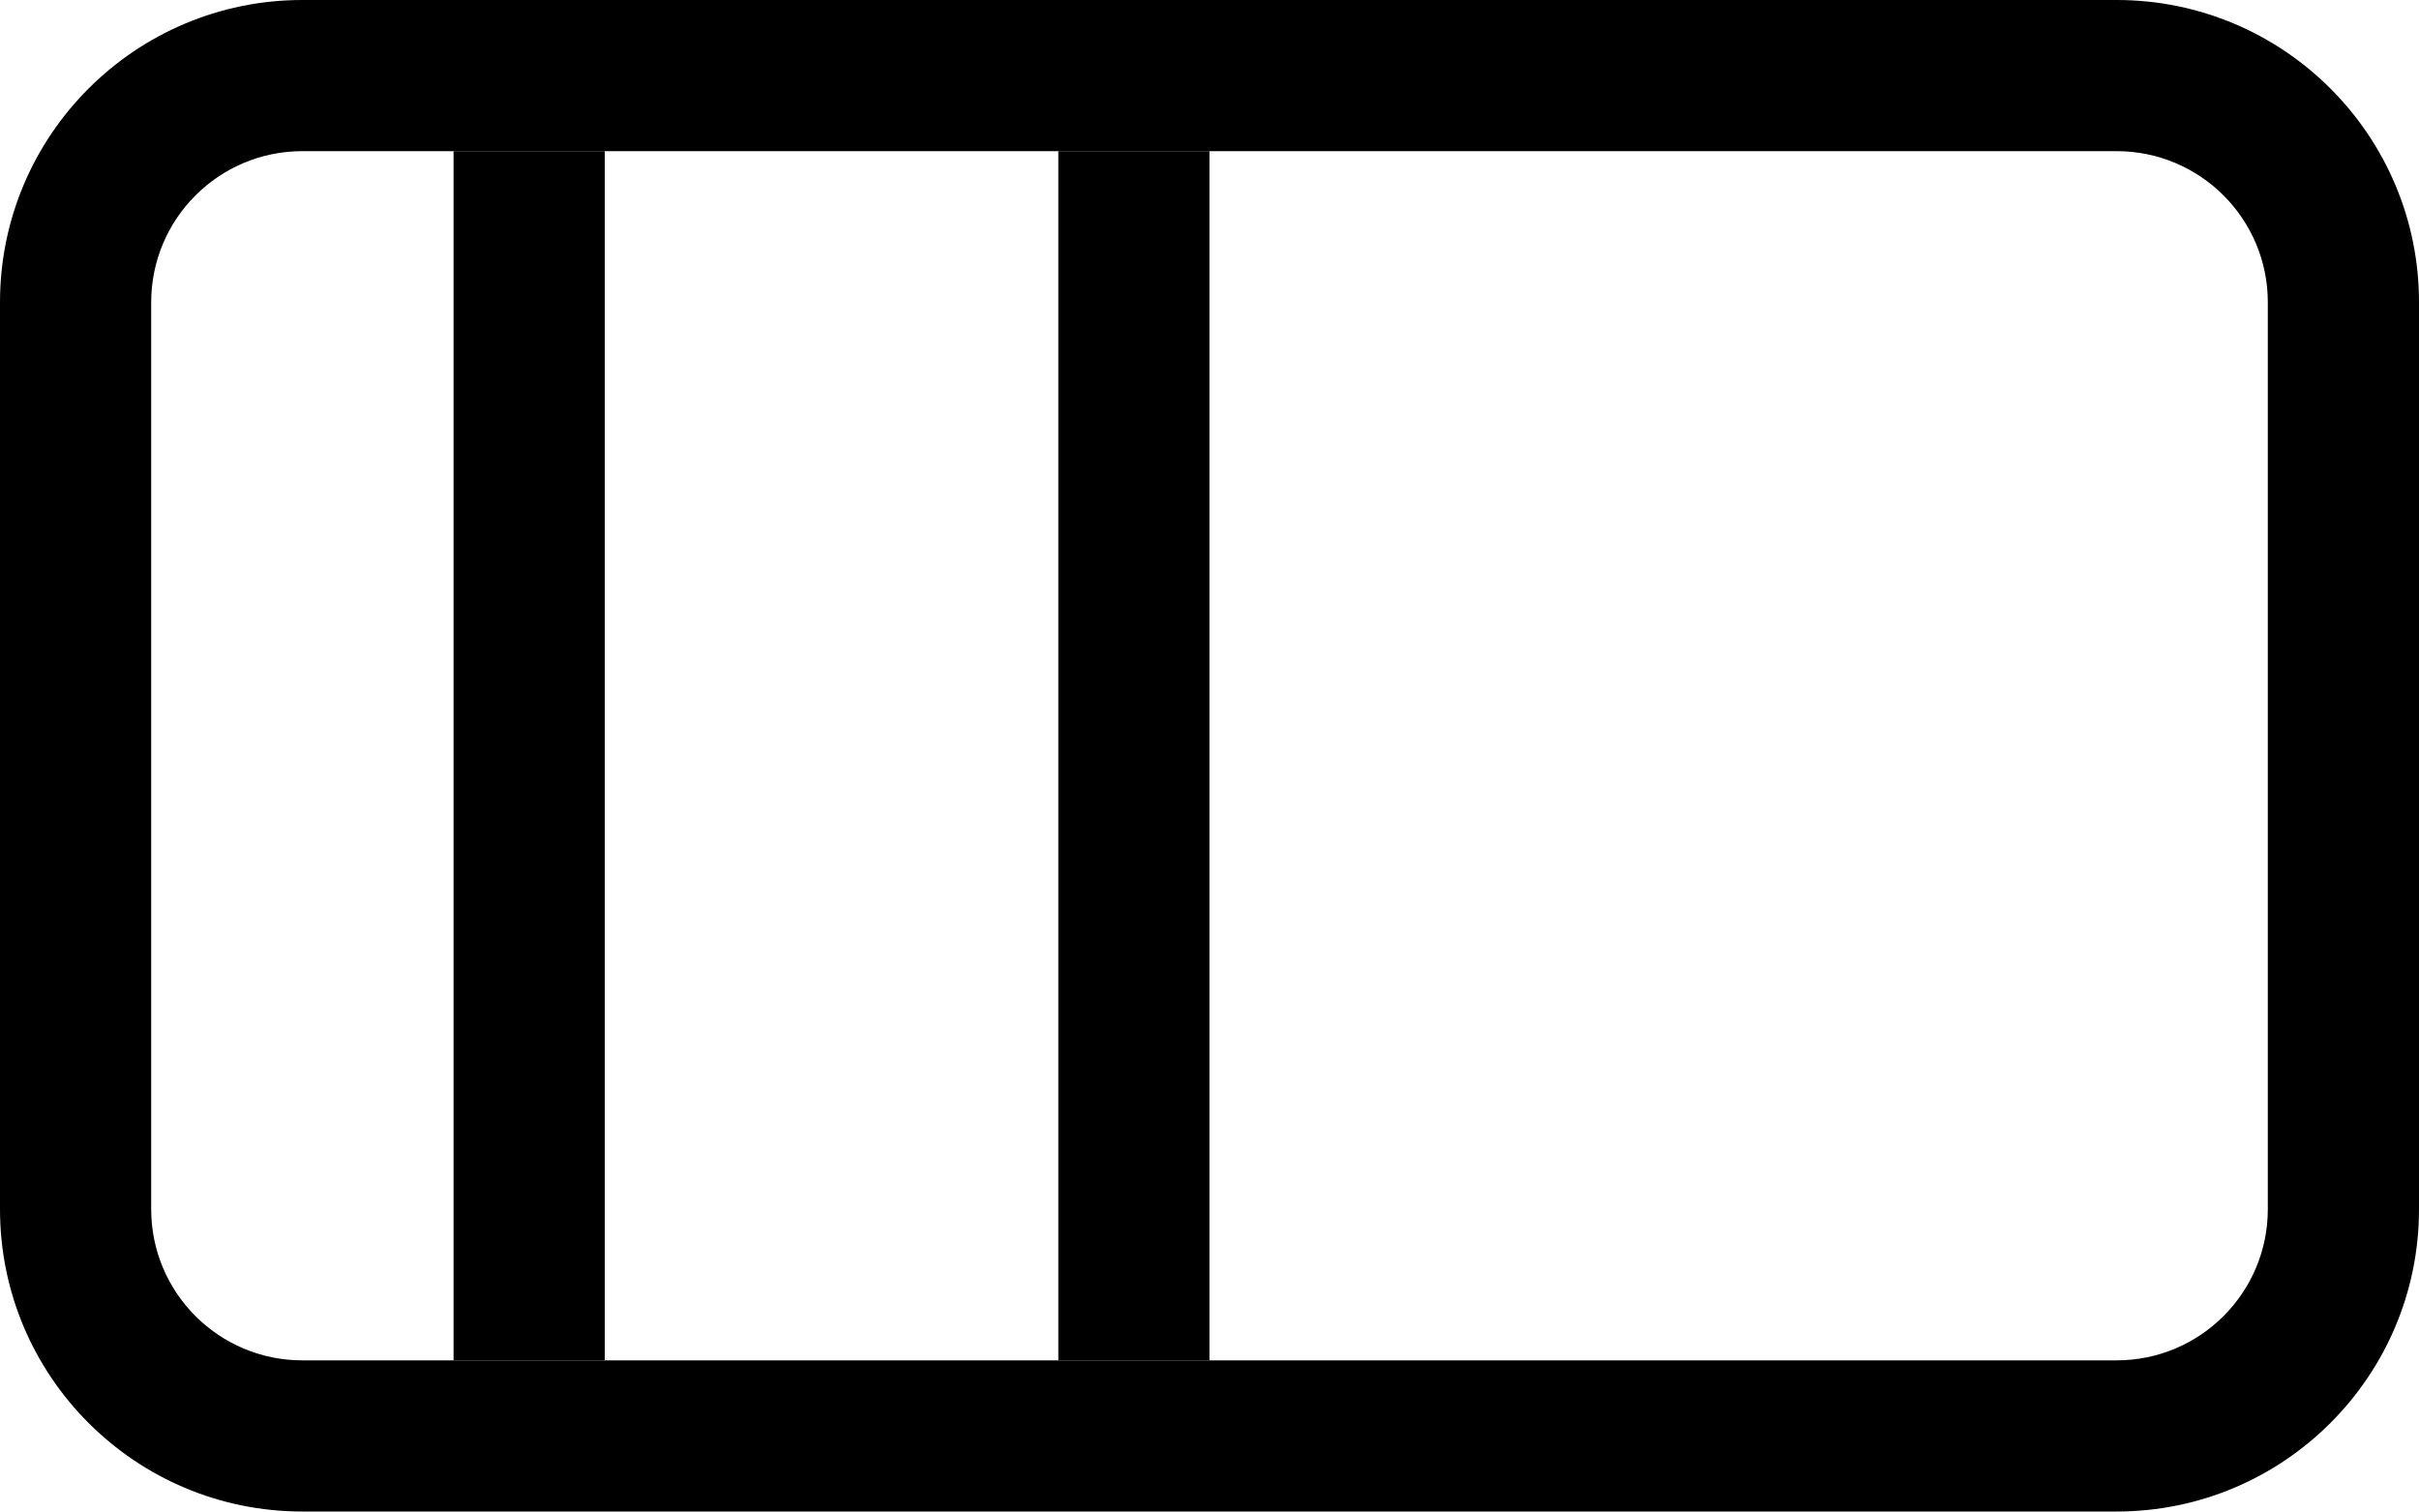
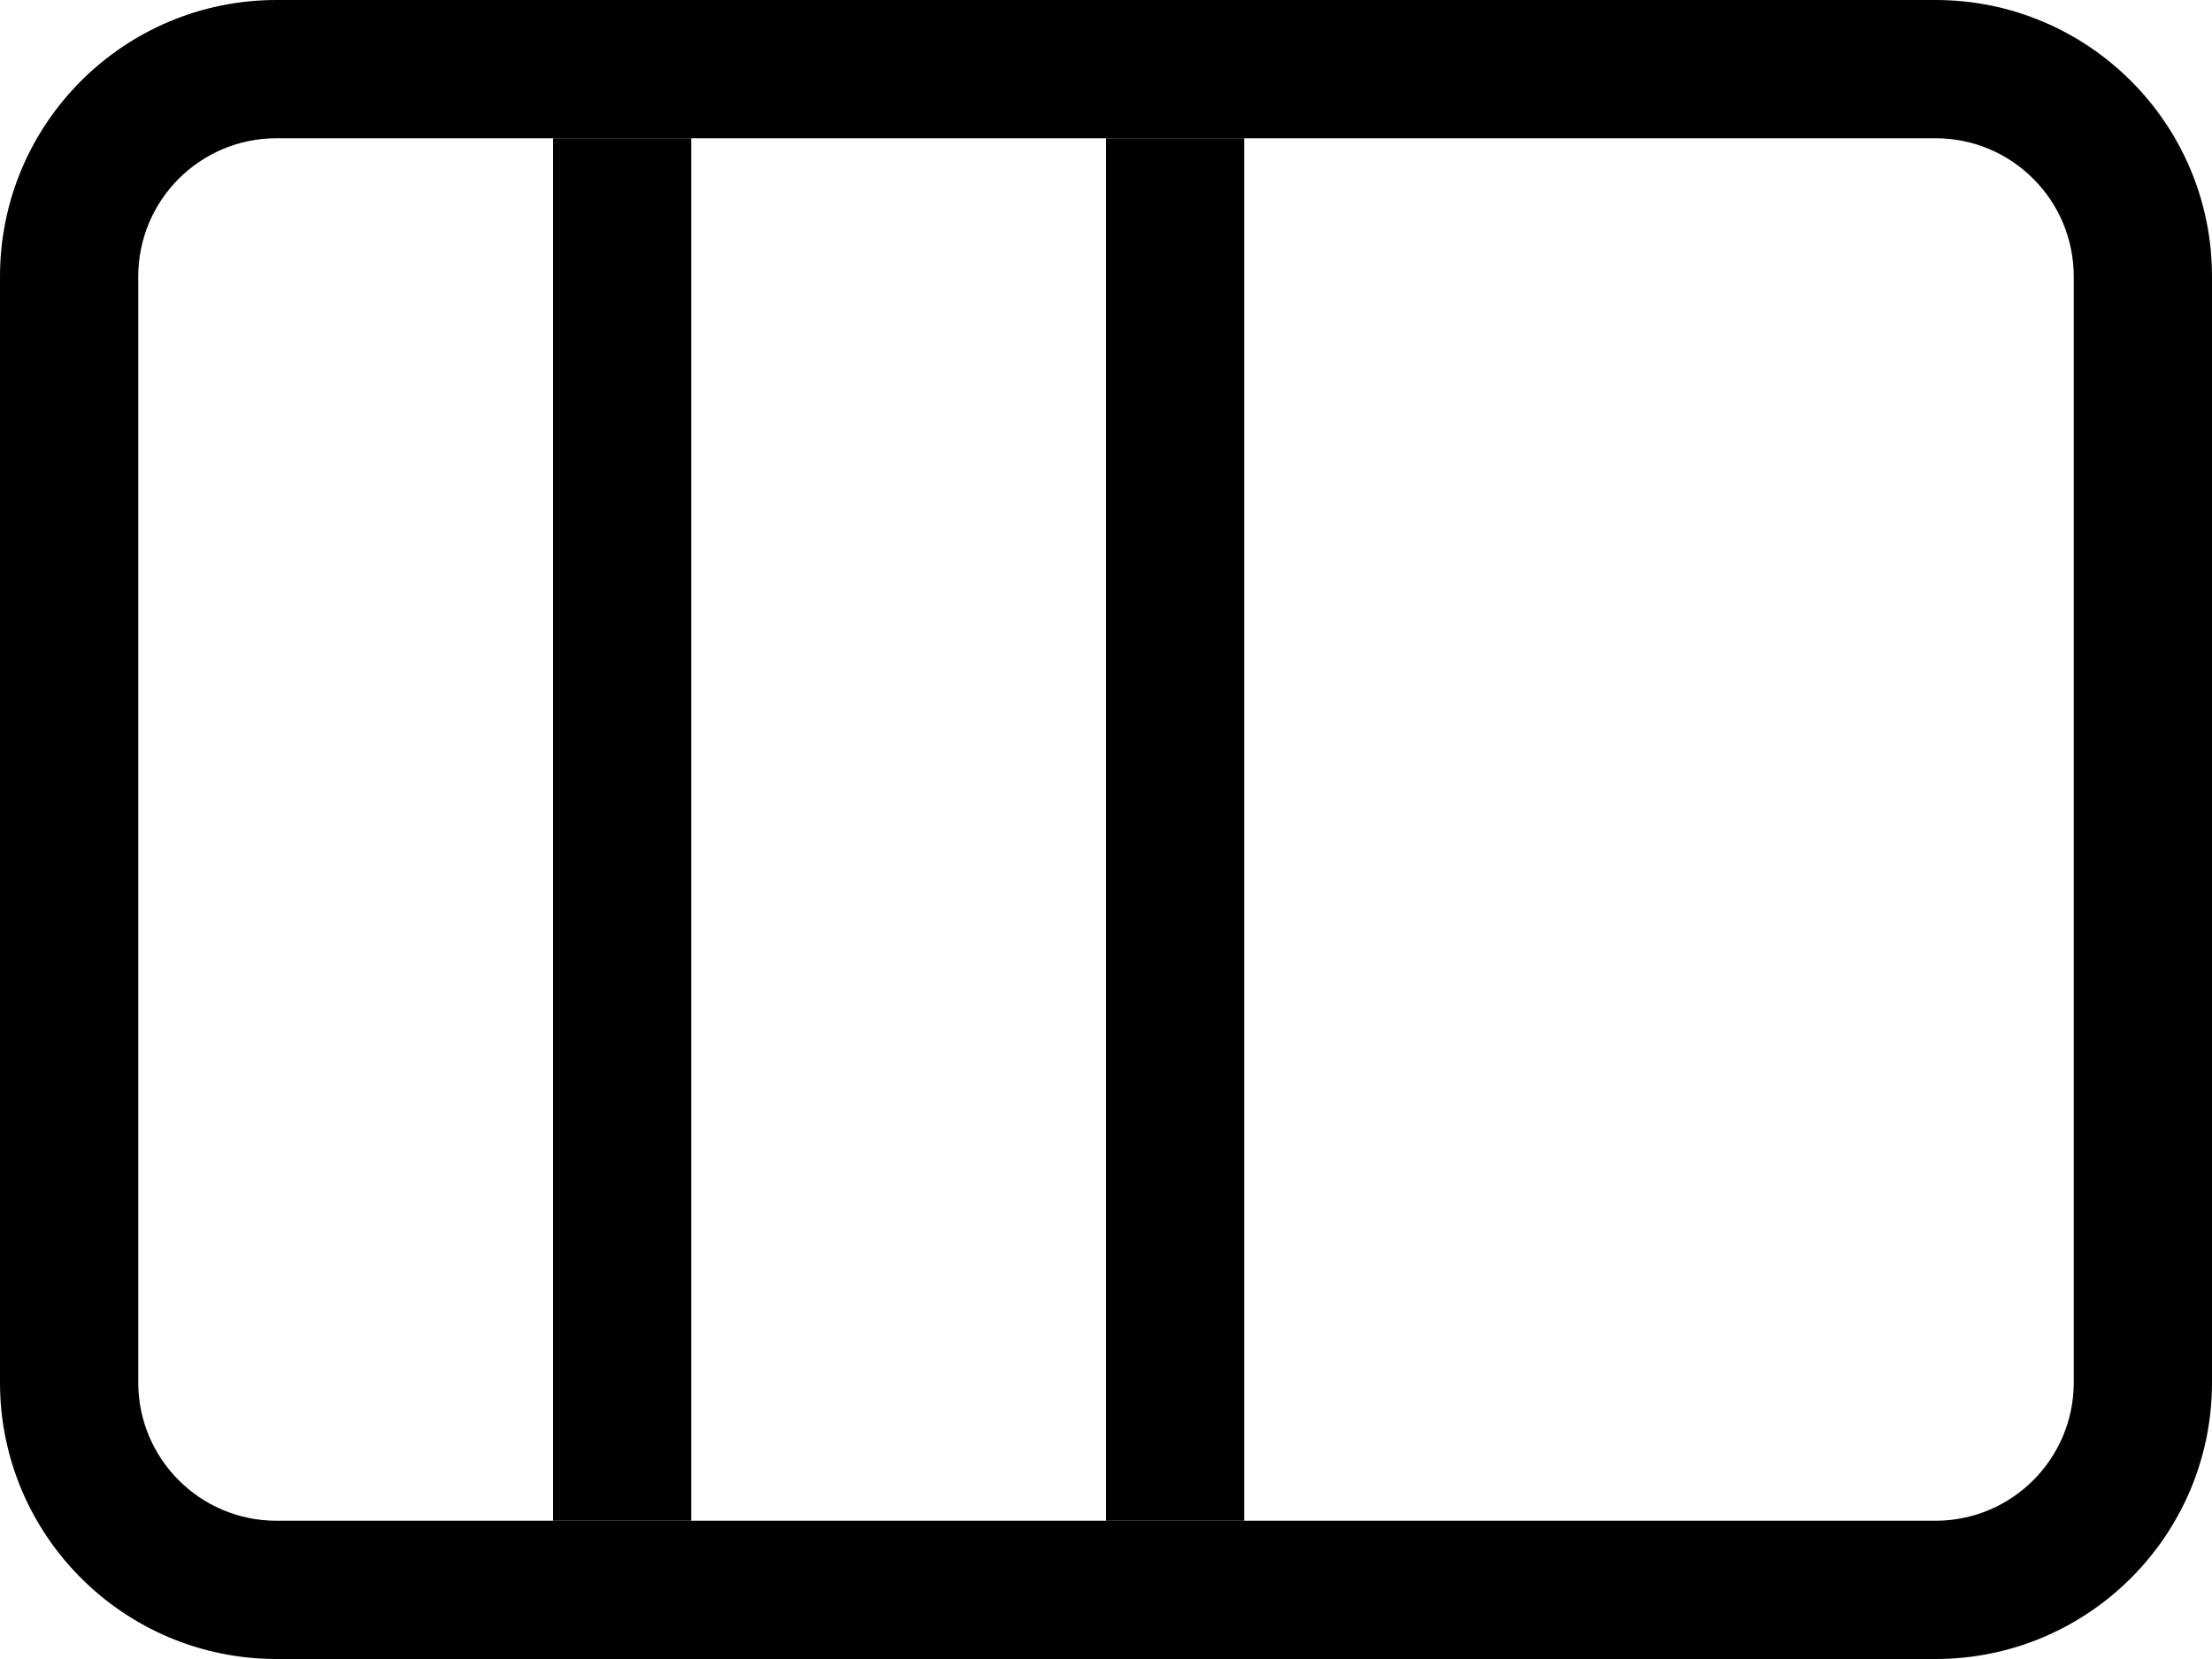
- <svg xmlns="http://www.w3.org/2000/svg" width="16" height="10" viewBox="0 0 16 10" preserveAspectRatio="xMidYMin meet">
-   <path fill-rule="evenodd" d="M14 1H2a1 1 0 00-1 1v6a1 1 0 001 1h12a1 1 0 001-1V2a1 1 0 00-1-1zM2 0a2 2 0 00-2 2v6a2 2 0 002 2h12a2 2 0 002-2V2a2 2 0 00-2-2H2z" clip-rule="evenodd" />
-   <path d="M3 1h1v8H3zM7 1h1v8H7z" />
+ <svg xmlns="http://www.w3.org/2000/svg" width="16" height="12" viewBox="0 0 16 12" preserveAspectRatio="xMidYMin meet">
+   <path fill-rule="evenodd" d="M14 1H2a1 1 0 00-1 1v8a1 1 0 001 1h12a1 1 0 001-1V2a1 1 0 00-1-1zM2 0a2 2 0 00-2 2v8a2 2 0 002 2h12a2 2 0 002-2V2a2 2 0 00-2-2H2z" clip-rule="evenodd" />
+   <path d="M8 1h1v10H8zM4 1h1v10H4z" />
</svg>
